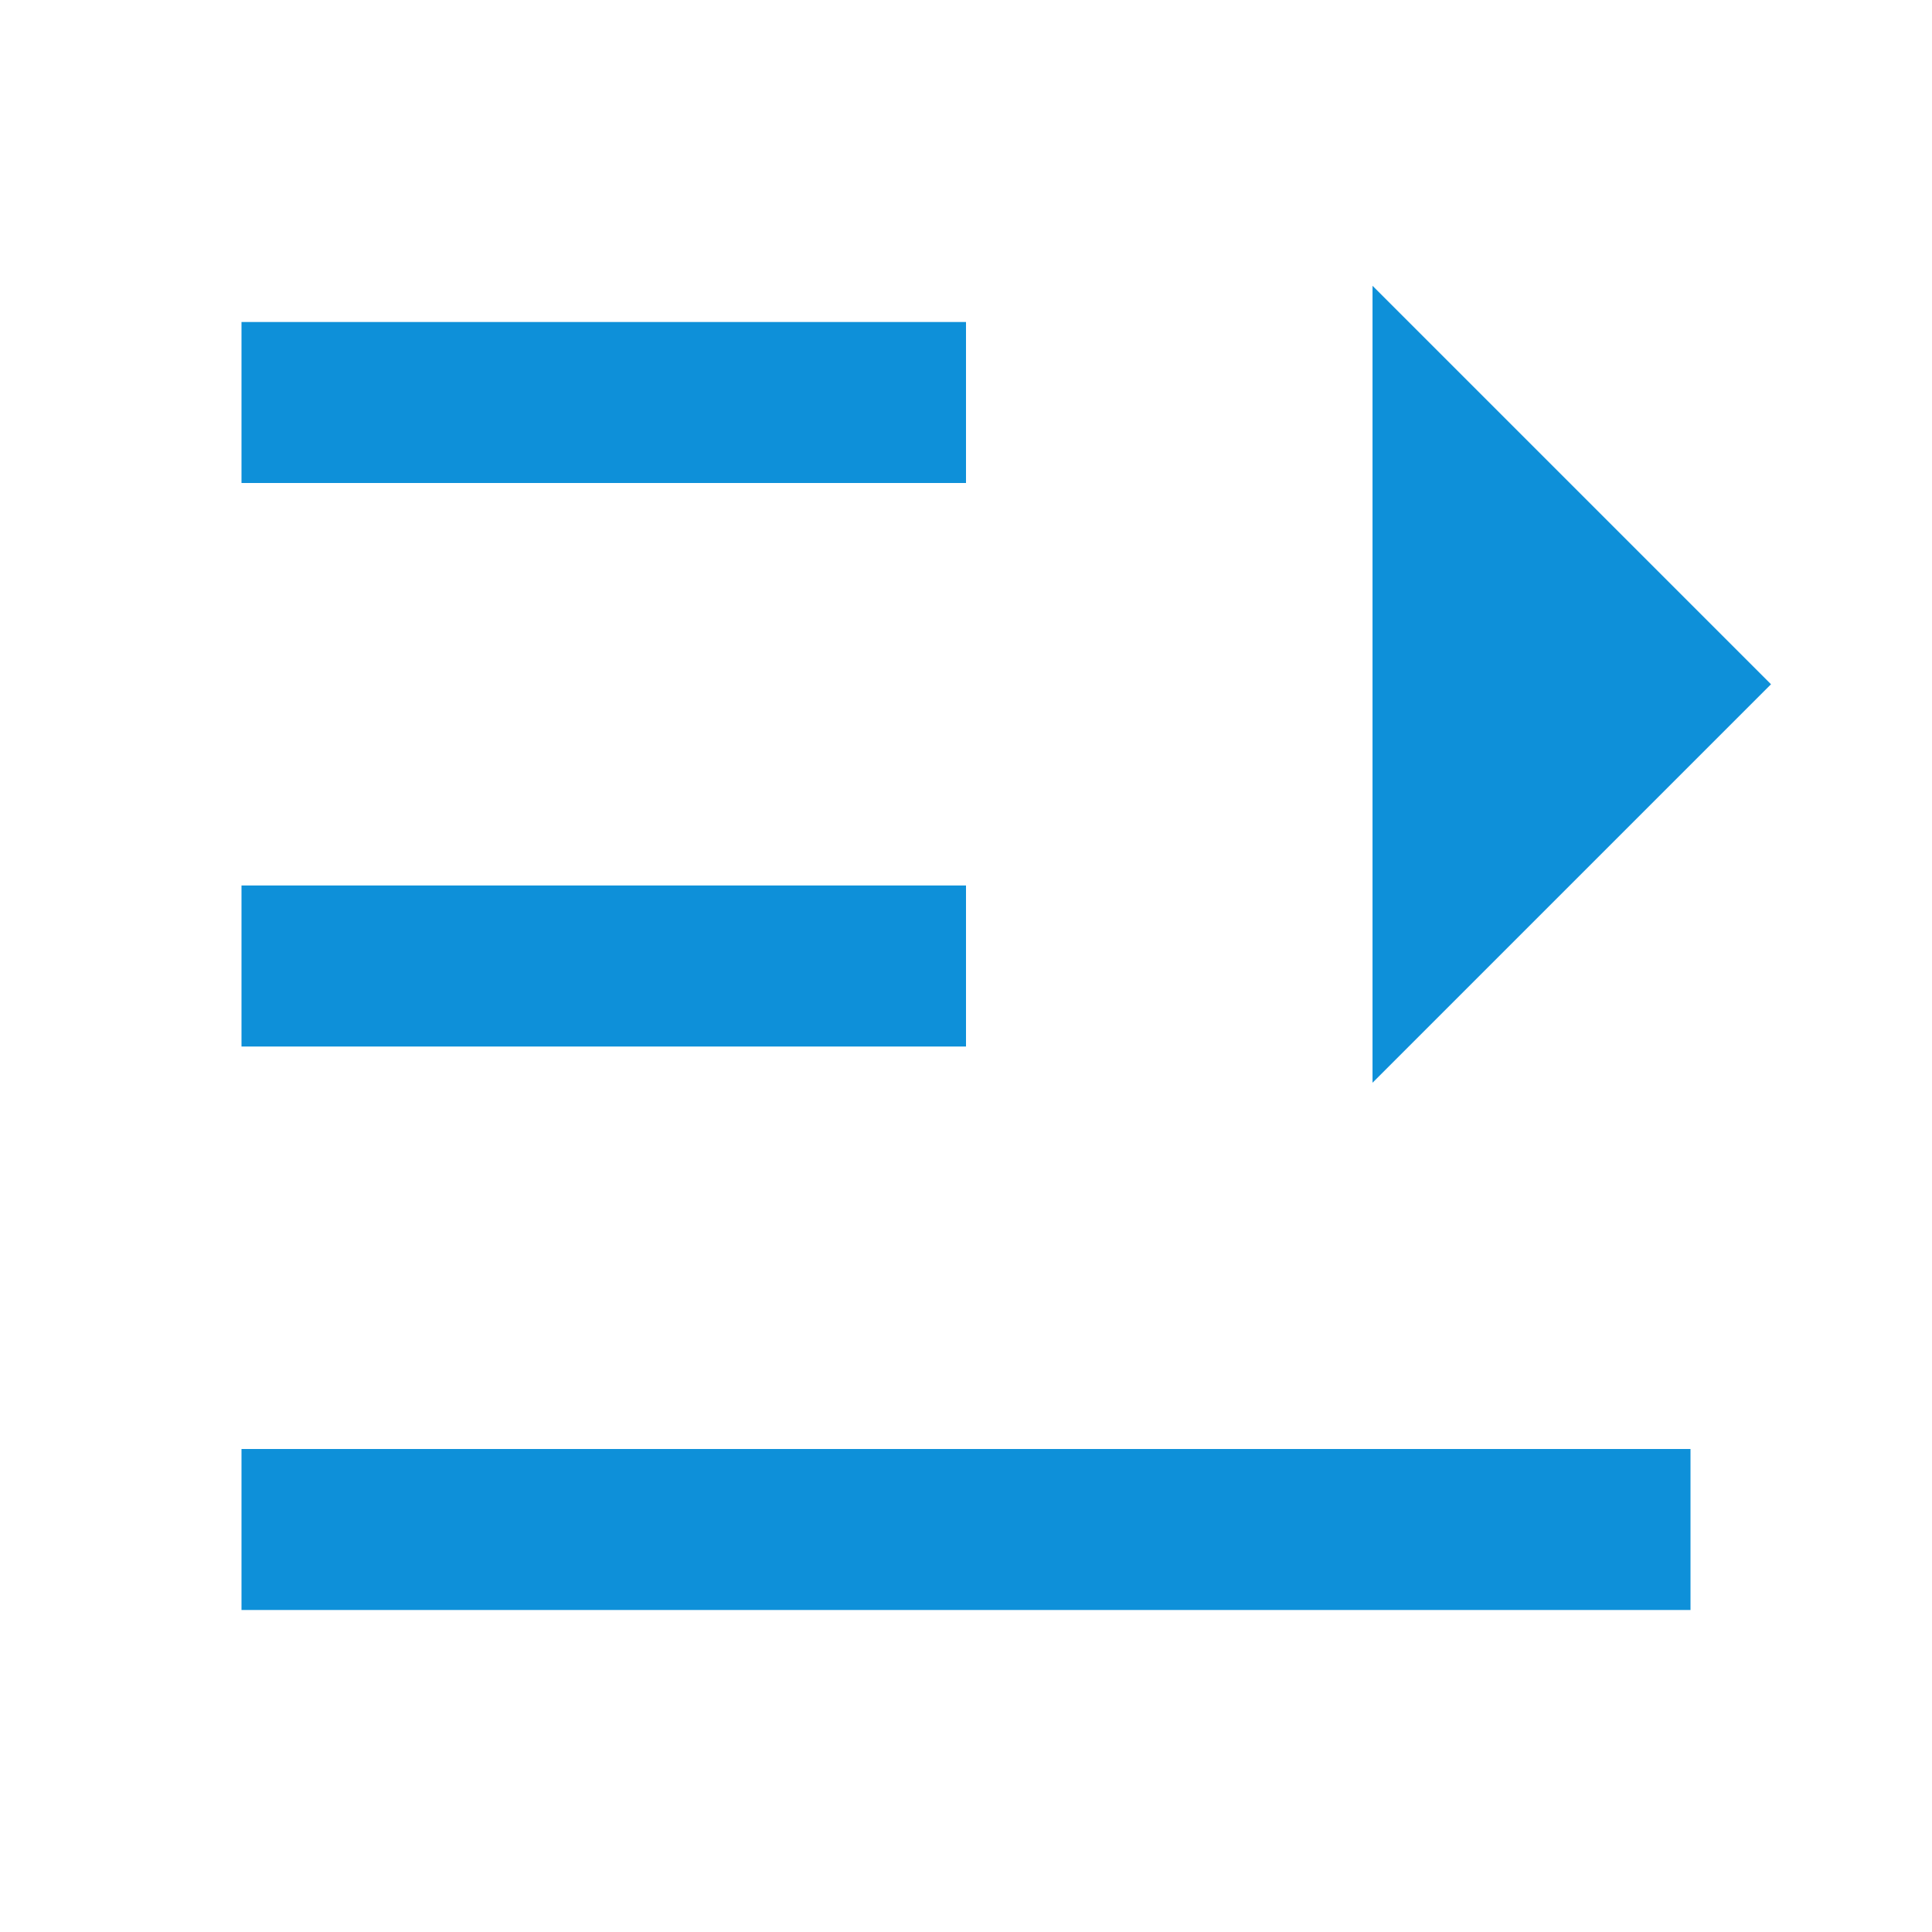
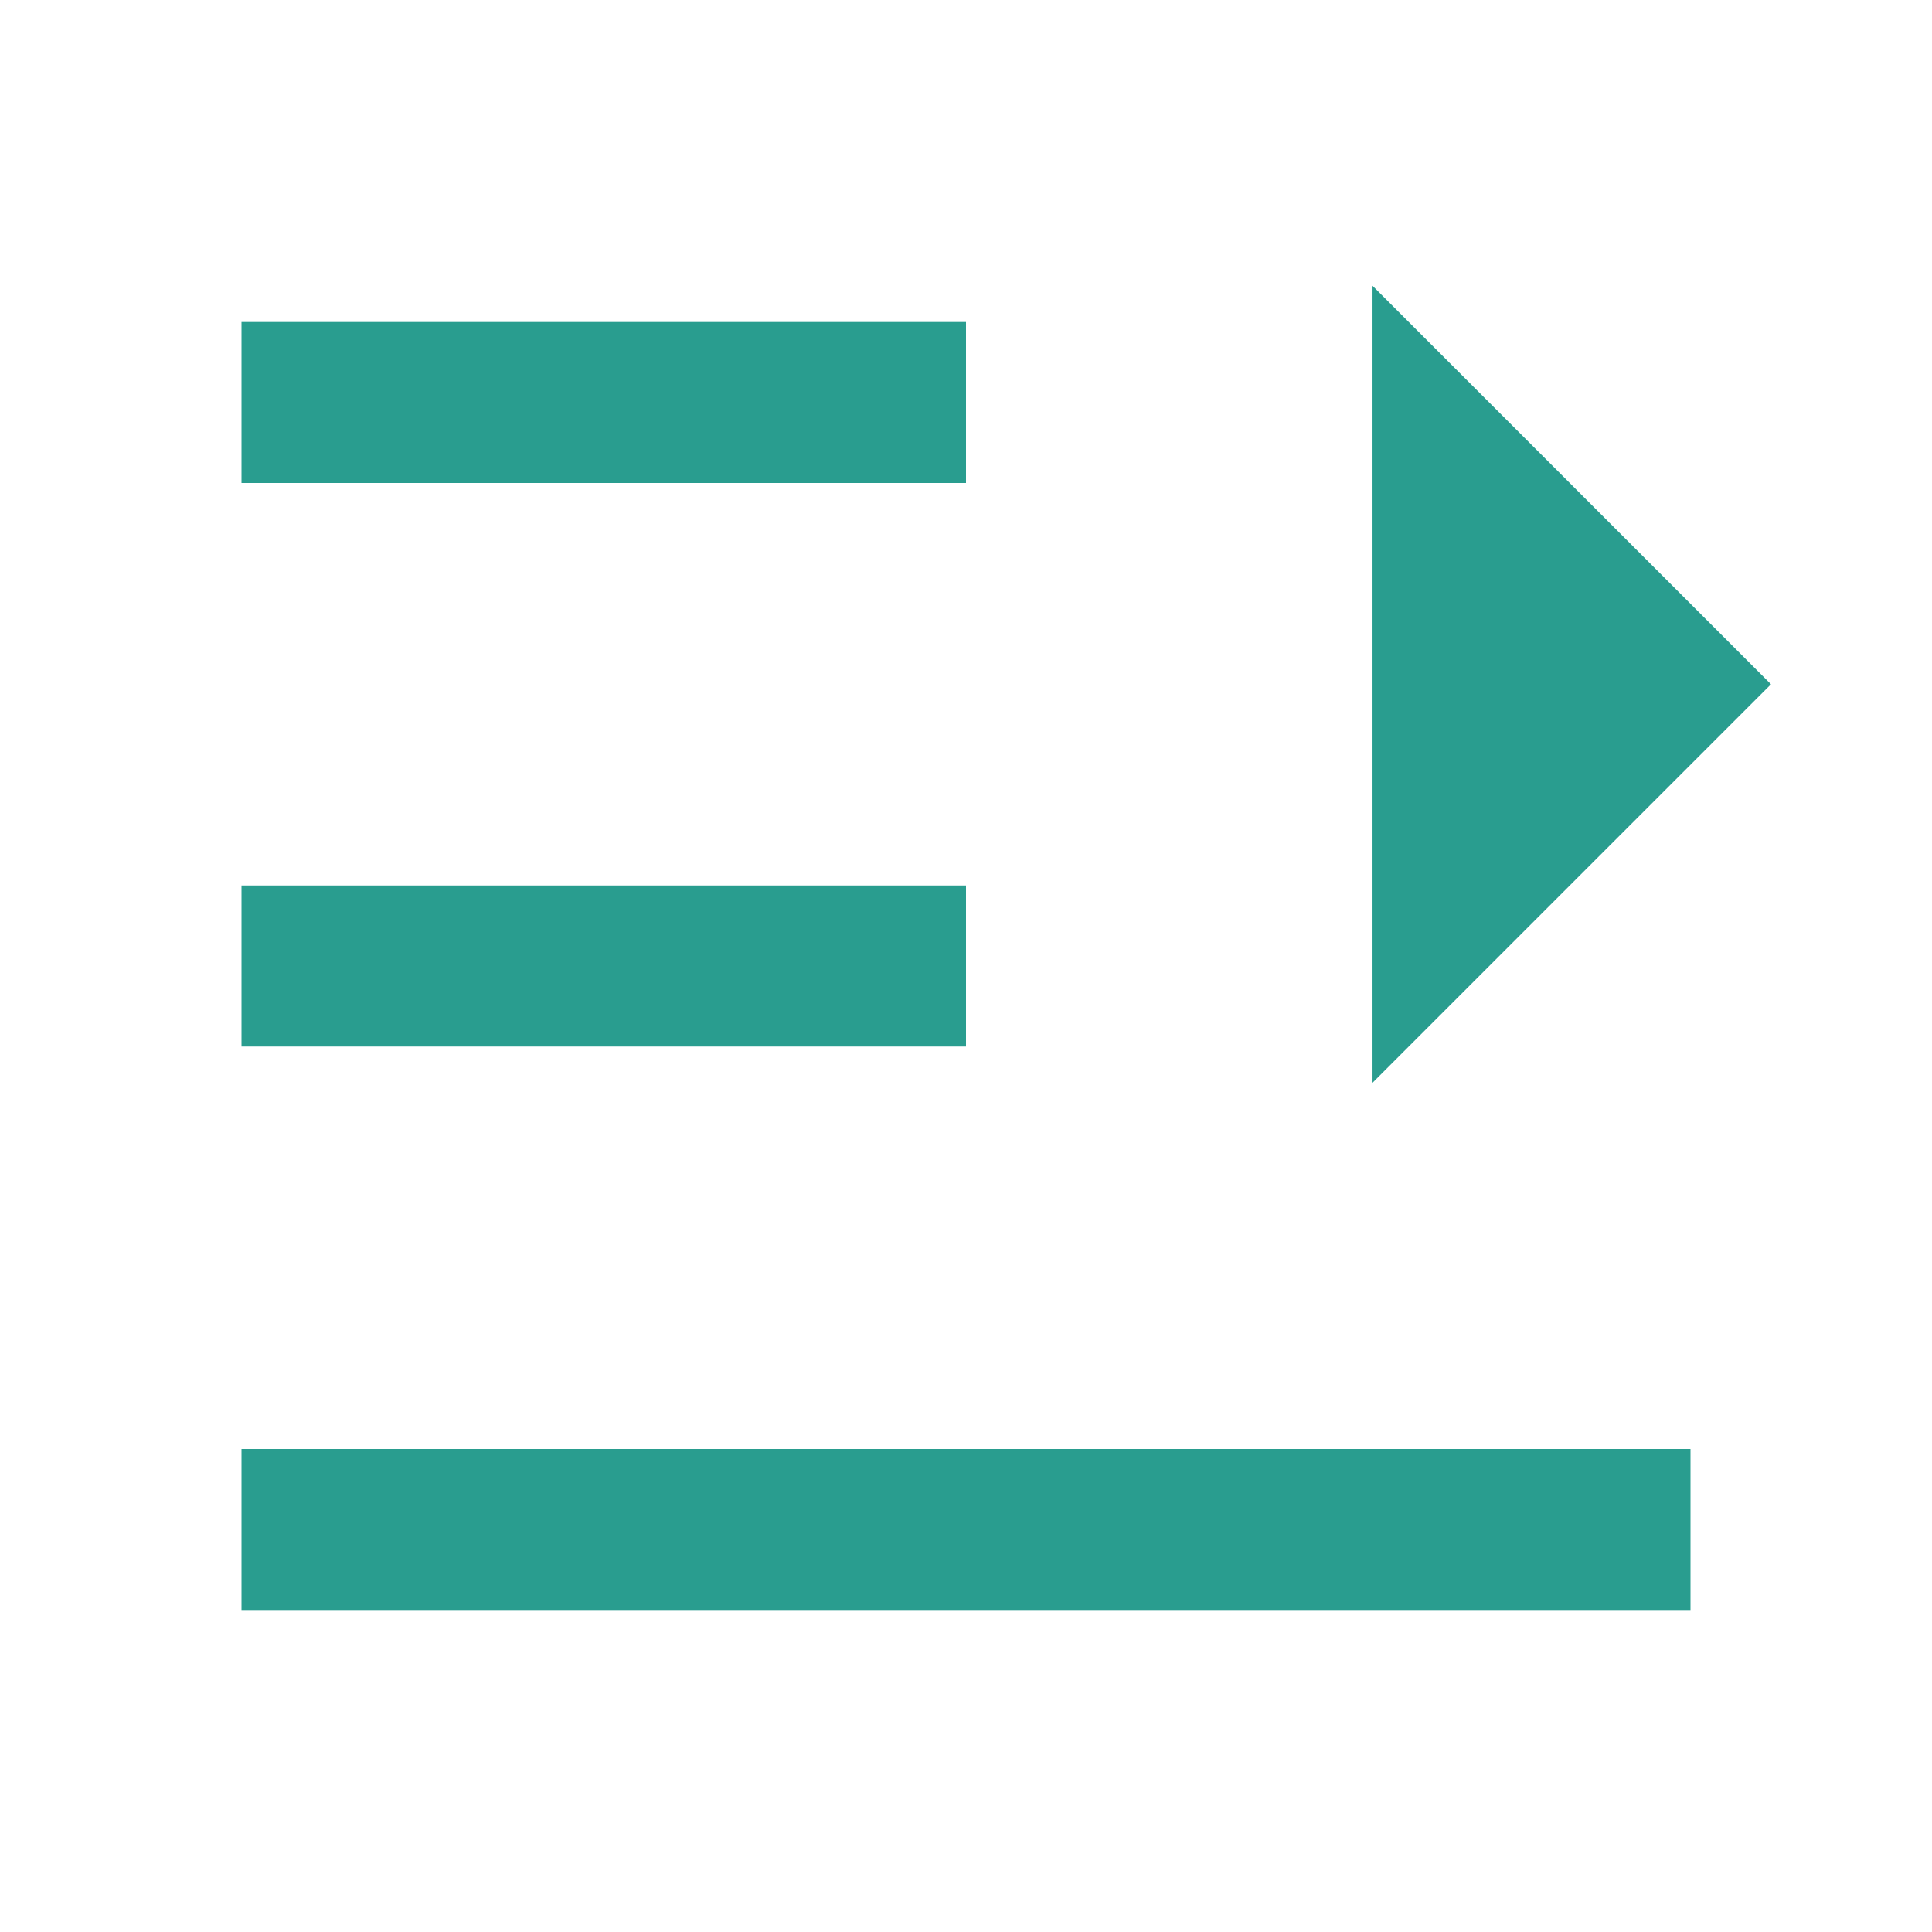
<svg xmlns="http://www.w3.org/2000/svg" viewBox="0 0 24 24" width="24" height="24">
  <path fill="none" d="M0 0H24V24H0z" />
-   <path fill="#0E90D9" d="M21 18v2H3v-2h18zM17.05 3.55L22 8.5l-4.95 4.95v-9.9zM12 11v2H3v-2h9zm0-7v2H3V4h9z" />
+   <path fill="#299d8f" d="M21 18v2H3v-2h18zM17.05 3.55L22 8.5l-4.95 4.95v-9.9zM12 11v2H3v-2h9zm0-7v2H3V4h9z" />
</svg>
